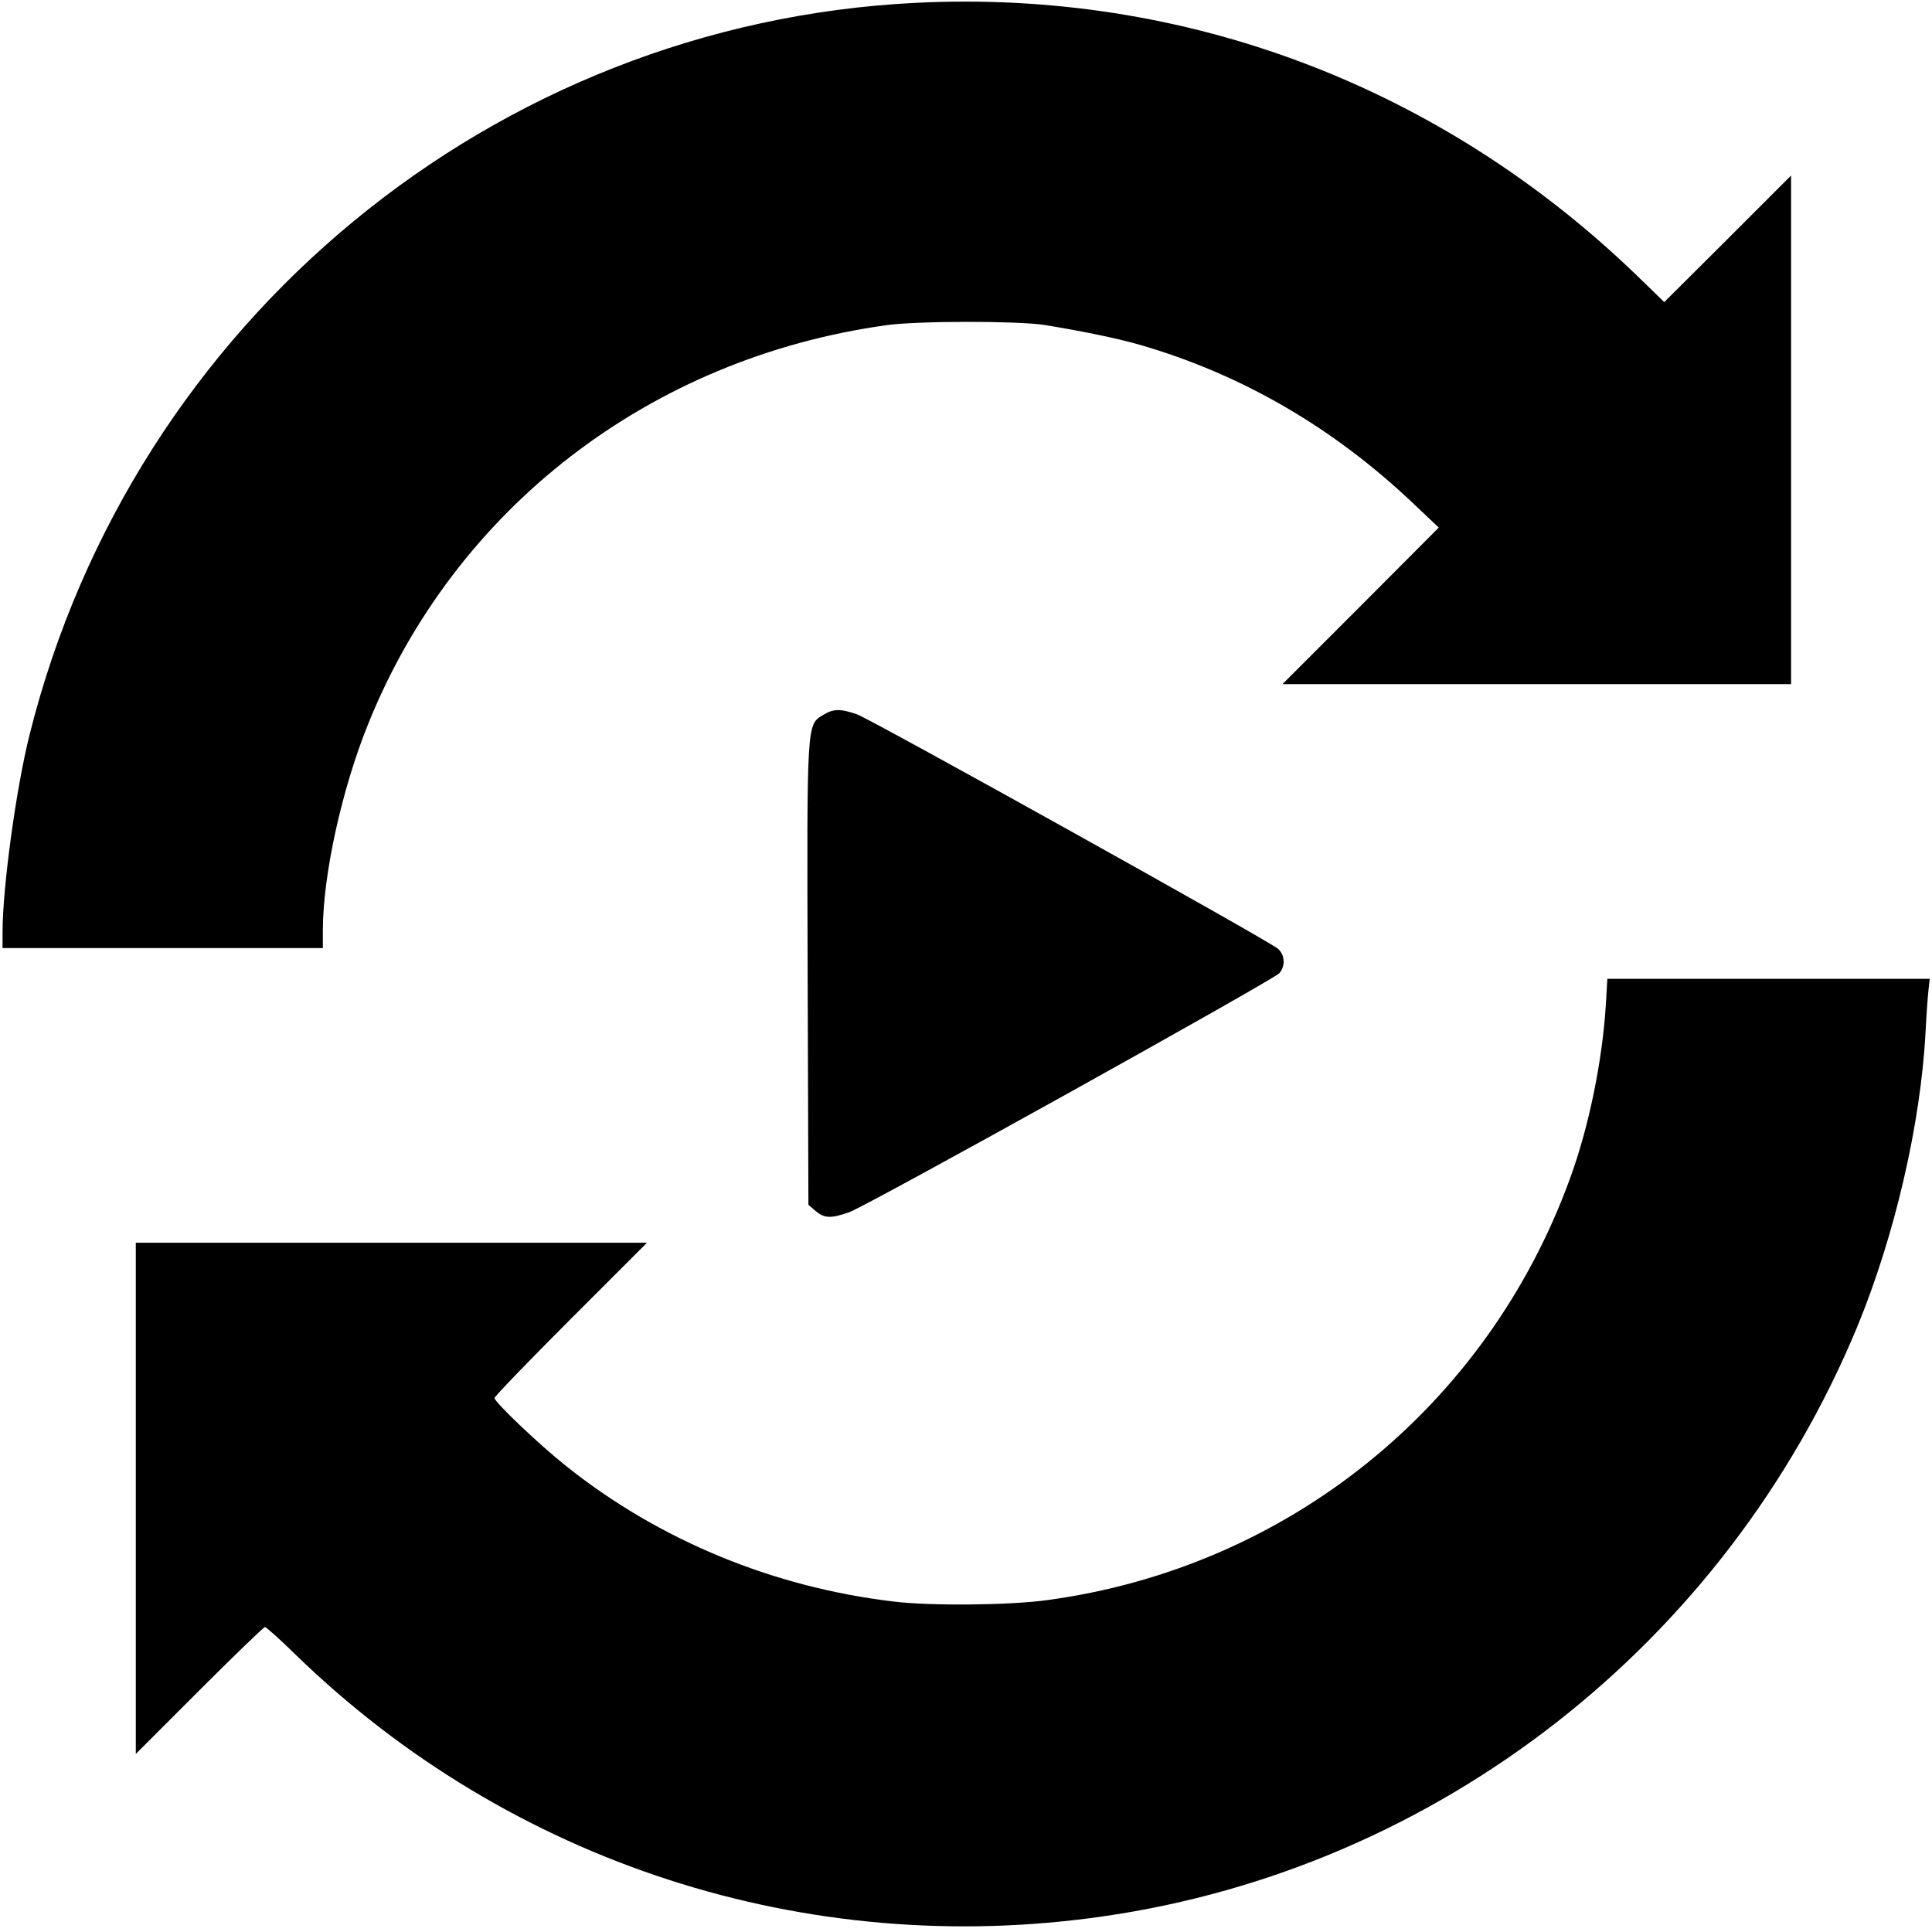
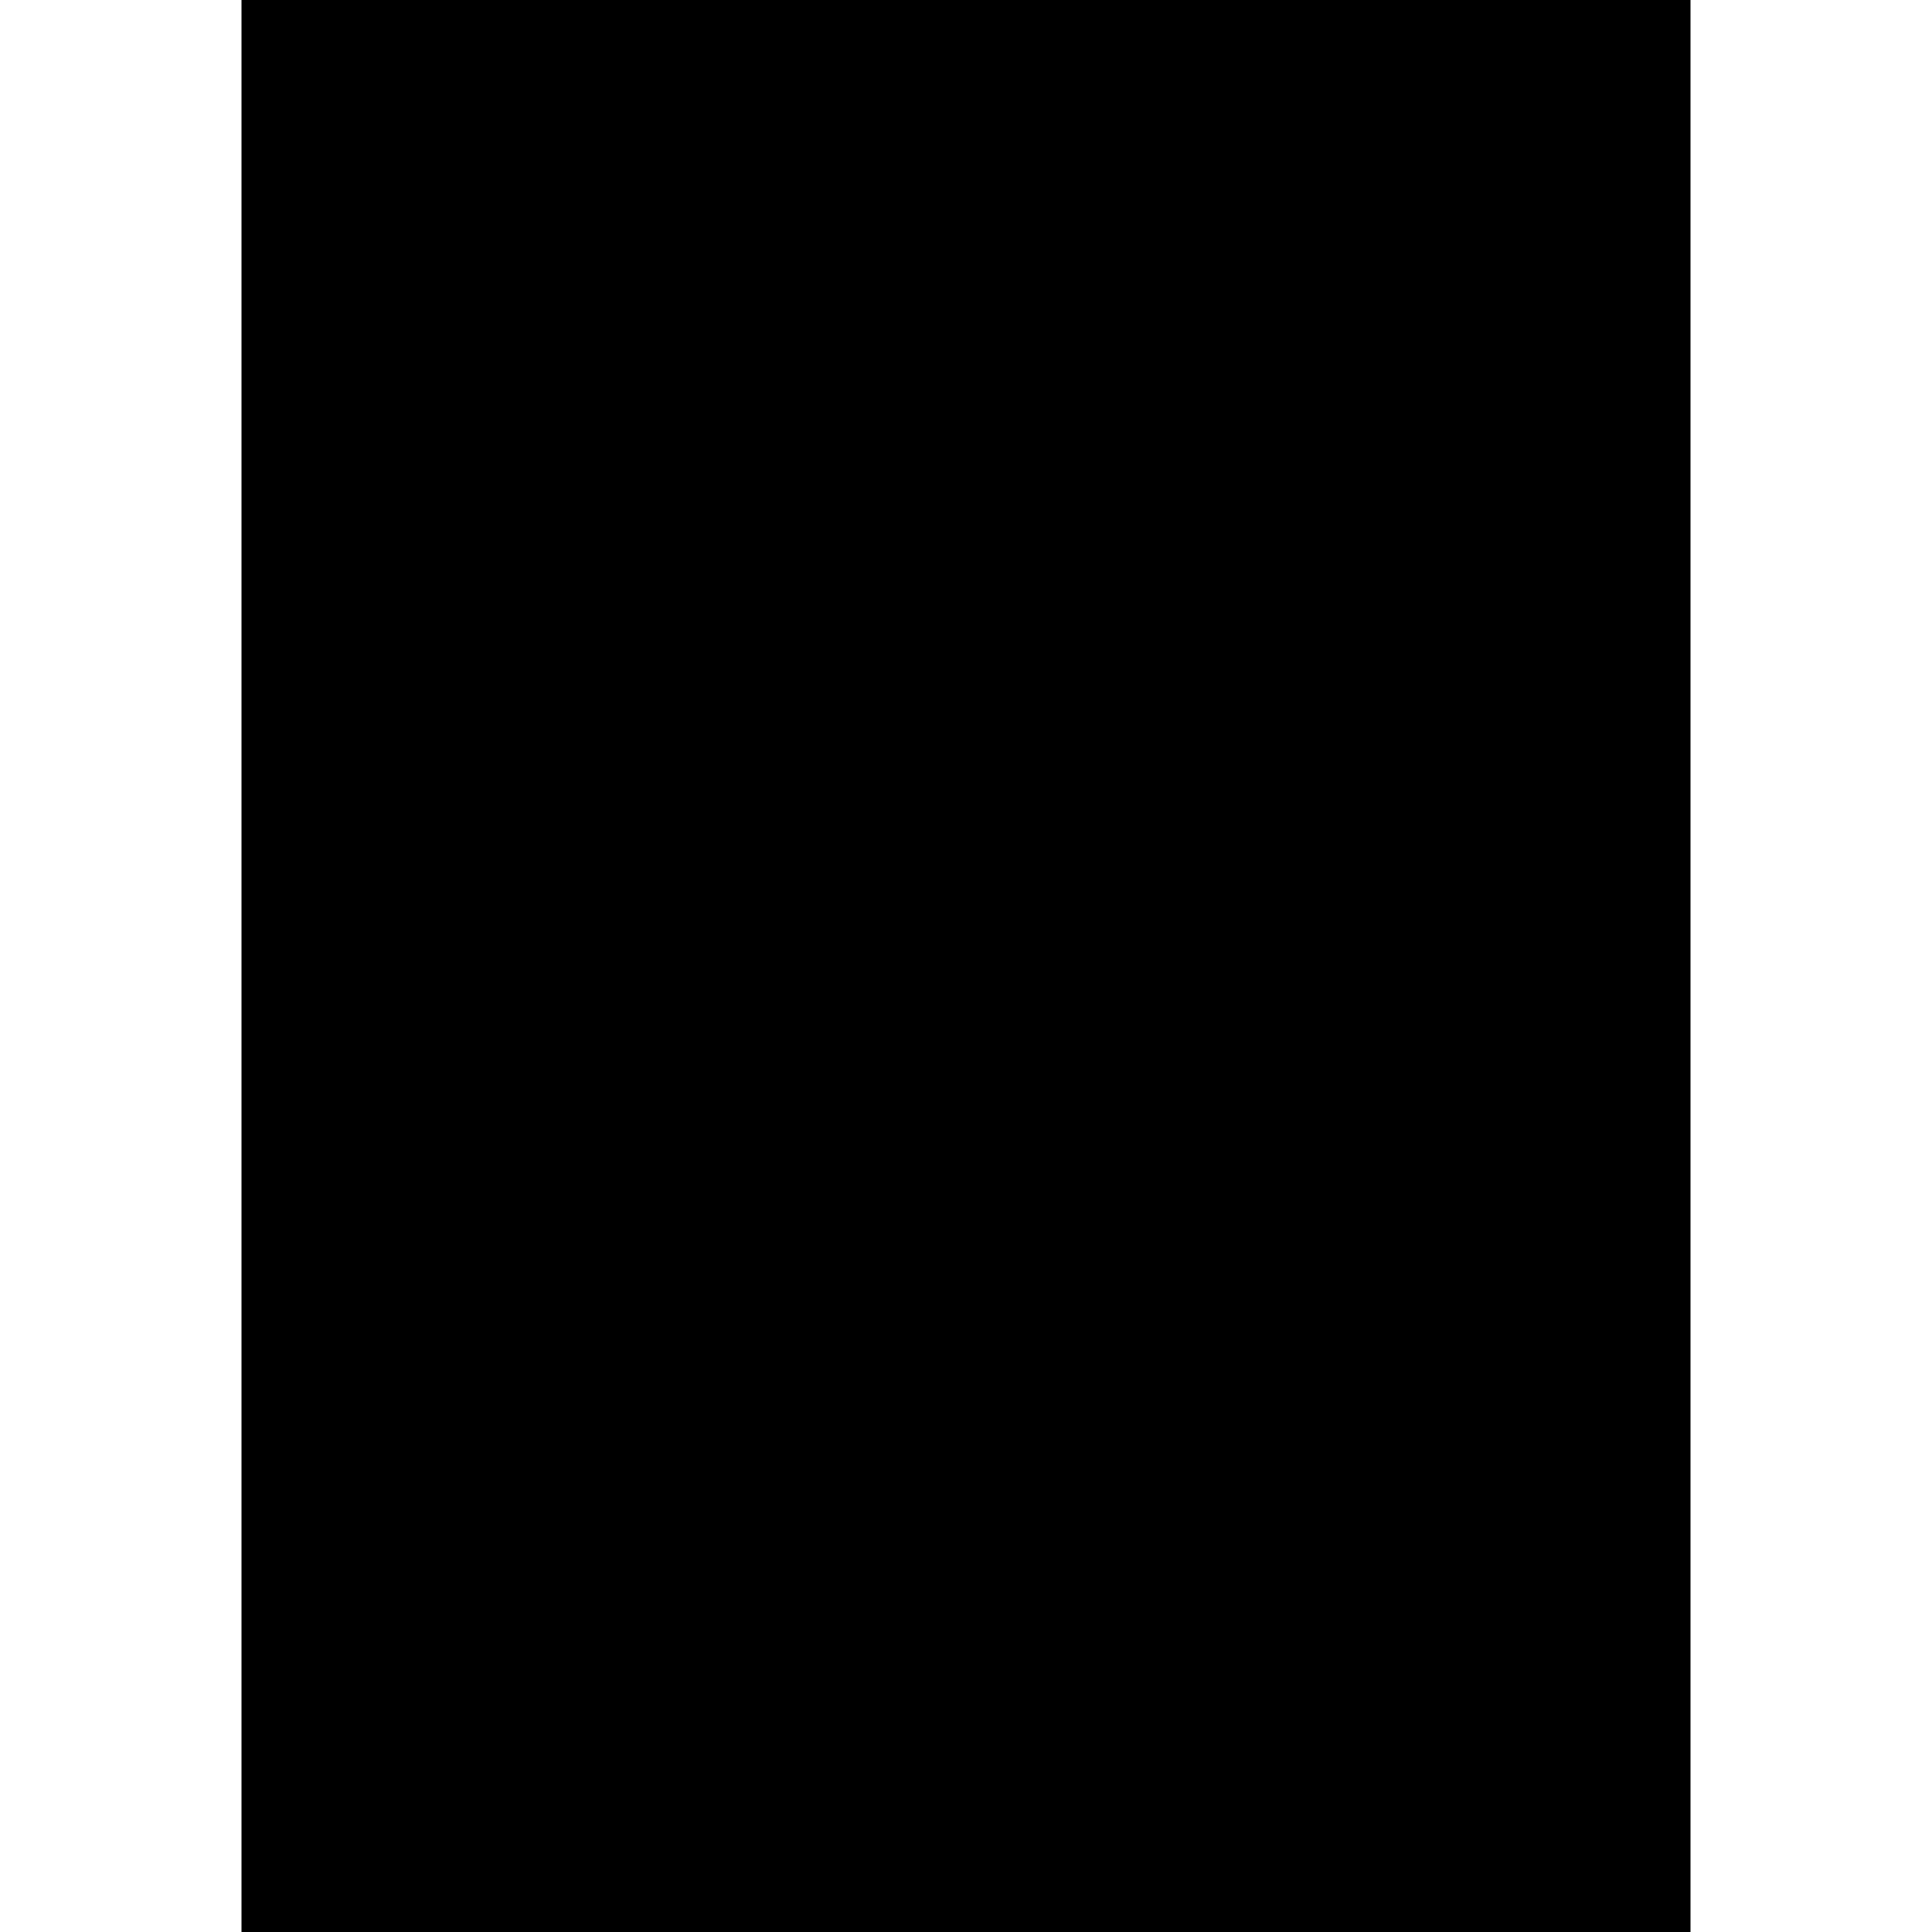
- <svg xmlns="http://www.w3.org/2000/svg" version="1.0" width="754pt" height="754pt" viewBox="0 0 754 754" preserveAspectRatio="xMidYMid meet">
-   <g transform="translate(0,754) scale(0.1,-0.1)" fill="#000000" stroke="none">
-     <path d="M3575 7529 c-1648 -81 -3055 -1243 -3459 -2854 -53 -210 -106 -599 -106 -772 l0 -63 625 0 625 0 0 73 c1 213 73 543 175 797 339 846 1102 1433 2025 1561 121 17 508 17 615 1 141 -23 280 -51 371 -77 399 -115 759 -324 1074 -624 l95 -90 -305 -306 -305 -305 993 0 992 0 0 992 0 993 -247 -247 -248 -247 -107 104 c-767 740 -1763 1116 -2813 1064z" />
-     <path d="M3213 4750 c-65 -39 -64 -22 -61 -1019 l3 -893 28 -24 c34 -29 60 -30 131 -5 69 24 1655 906 1679 933 24 28 22 70 -5 95 -33 30 -1583 893 -1643 915 -65 23 -93 22 -132 -2z" />
-     <path d="M6267 3617 c-14 -220 -66 -475 -140 -677 -324 -891 -1104 -1519 -2042 -1645 -145 -20 -458 -23 -600 -5 -470 56 -914 240 -1275 528 -106 84 -280 250 -280 266 0 6 134 145 297 308 l298 298 -998 0 -997 0 0 -997 0 -998 248 248 c136 136 251 247 256 247 5 0 59 -48 120 -108 837 -813 1993 -1188 3151 -1021 1308 188 2429 1064 2942 2298 147 356 249 793 268 1156 3 61 8 131 11 158 l5 47 -629 0 -629 0 -6 -103z" />
+ <svg xmlns="http://www.w3.org/2000/svg" version="1.0" width="512pt" height="512pt" viewBox="0 0 512 512" preserveAspectRatio="xMidYMid meet">
+   <g transform="translate(0,512) scale(0.1,-0.1)" fill="#000000" stroke="none">
+     <path d="M640 2560 l0 -2560 1920 0 1920 0 0 2560 0 2560 -1920 0 -1920 0 0 -2560z" />
  </g>
</svg>
